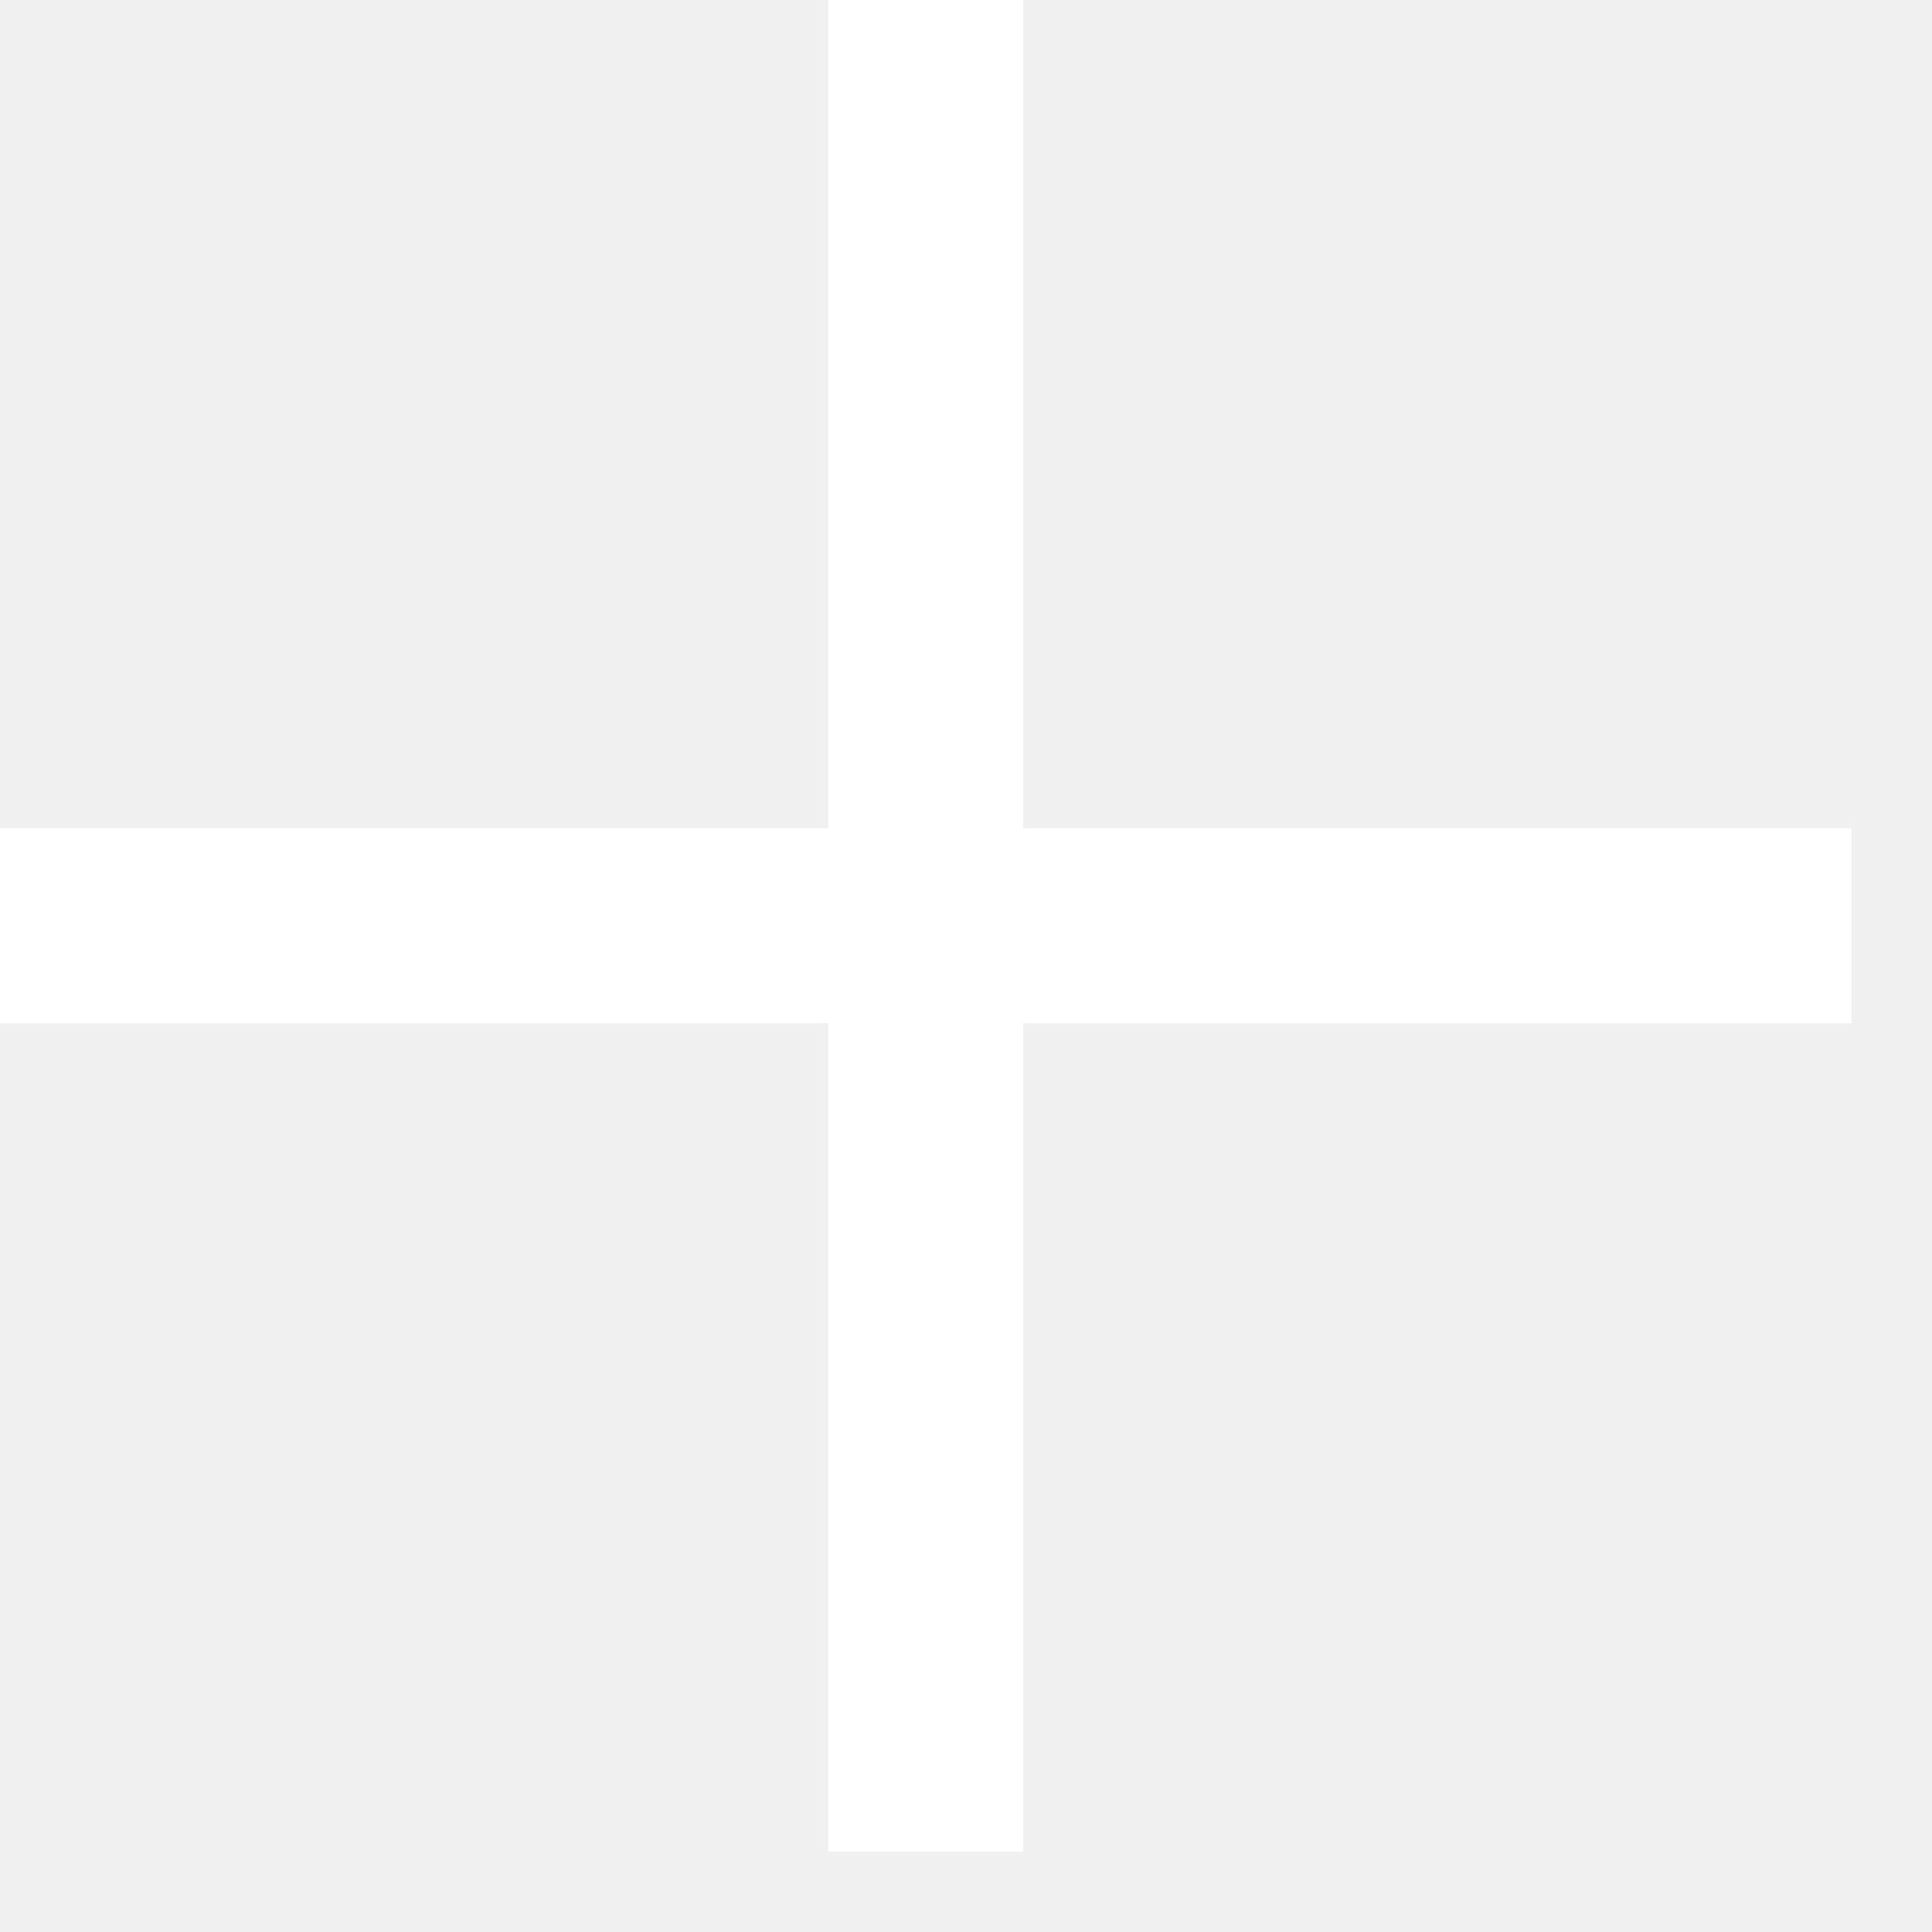
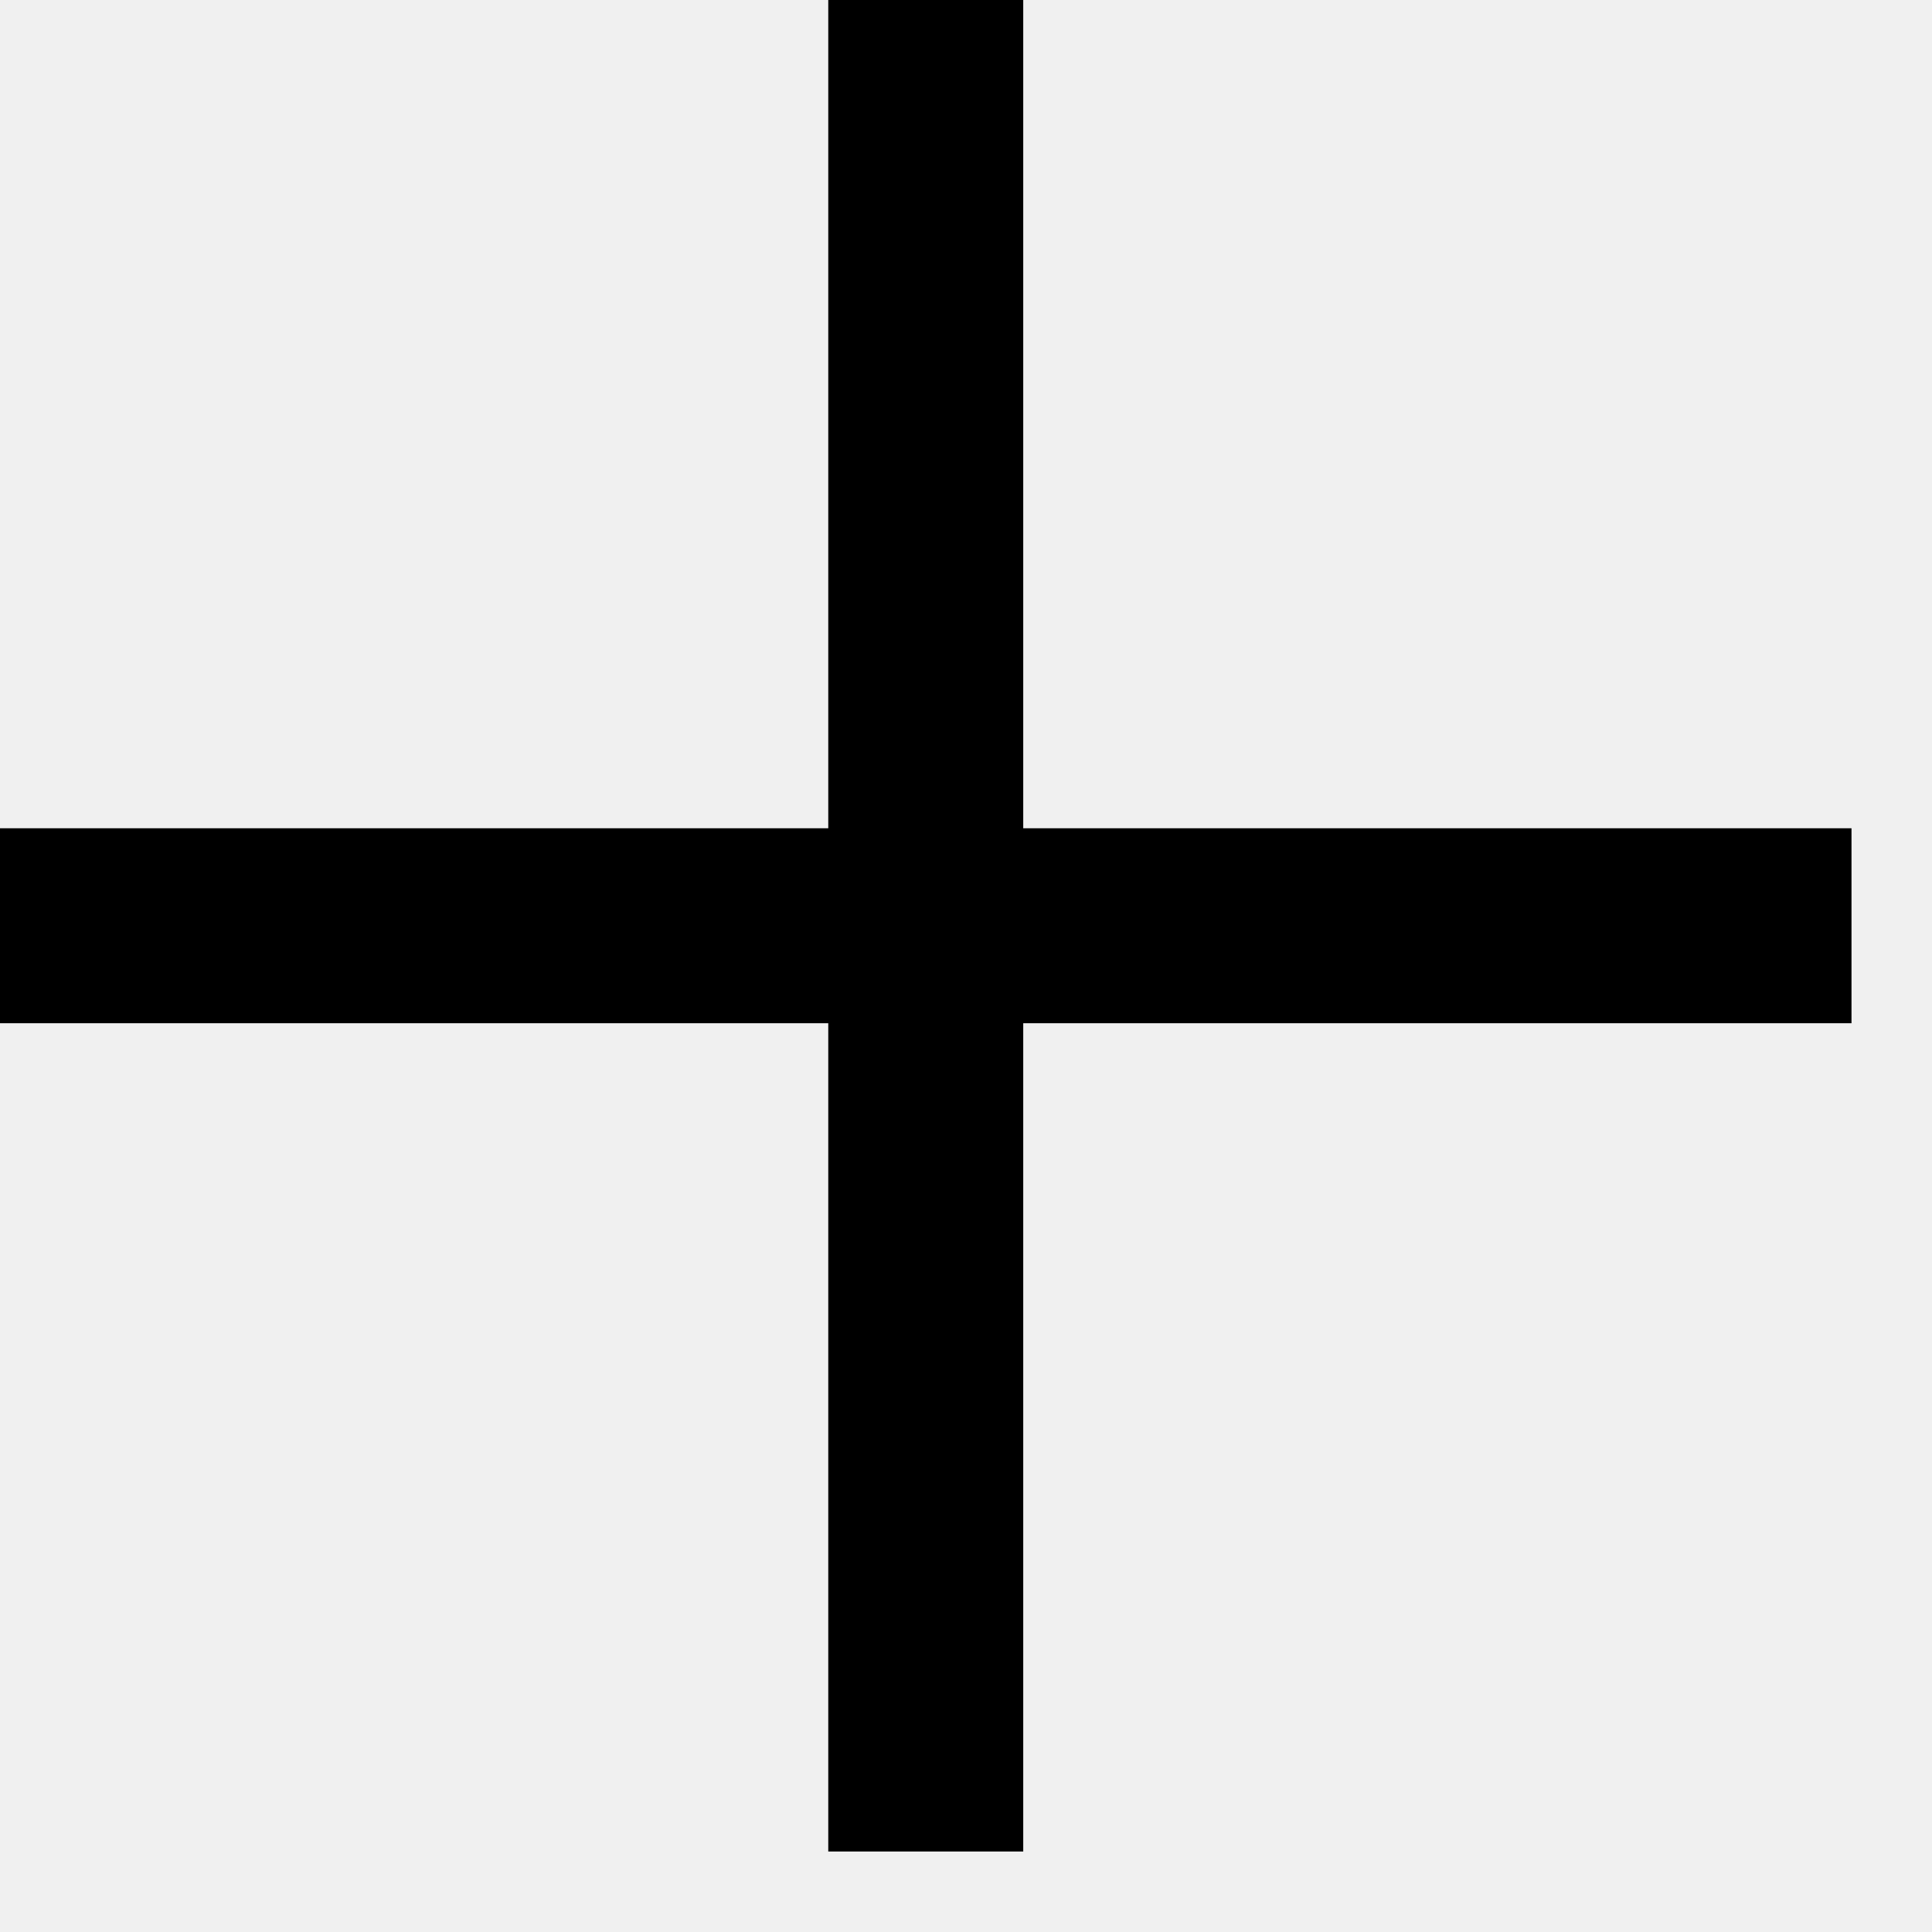
<svg xmlns="http://www.w3.org/2000/svg" width="12" height="12" viewBox="0 0 12 12" fill="none">
-   <path d="M5.75 0V11.5" stroke="#FFFFFF" stroke-width="1.211" />
-   <path d="M11.5 5.75L-2.98023e-07 5.75" stroke="#FFFFFF" stroke-width="1.211" />
+   <path d="M5.75 0V11.5" stroke="#000000" stroke-width="1.211" />
+   <path d="M11.5 5.75L-2.98023e-07 5.75" stroke="#000000" stroke-width="1.211" />
</svg>
